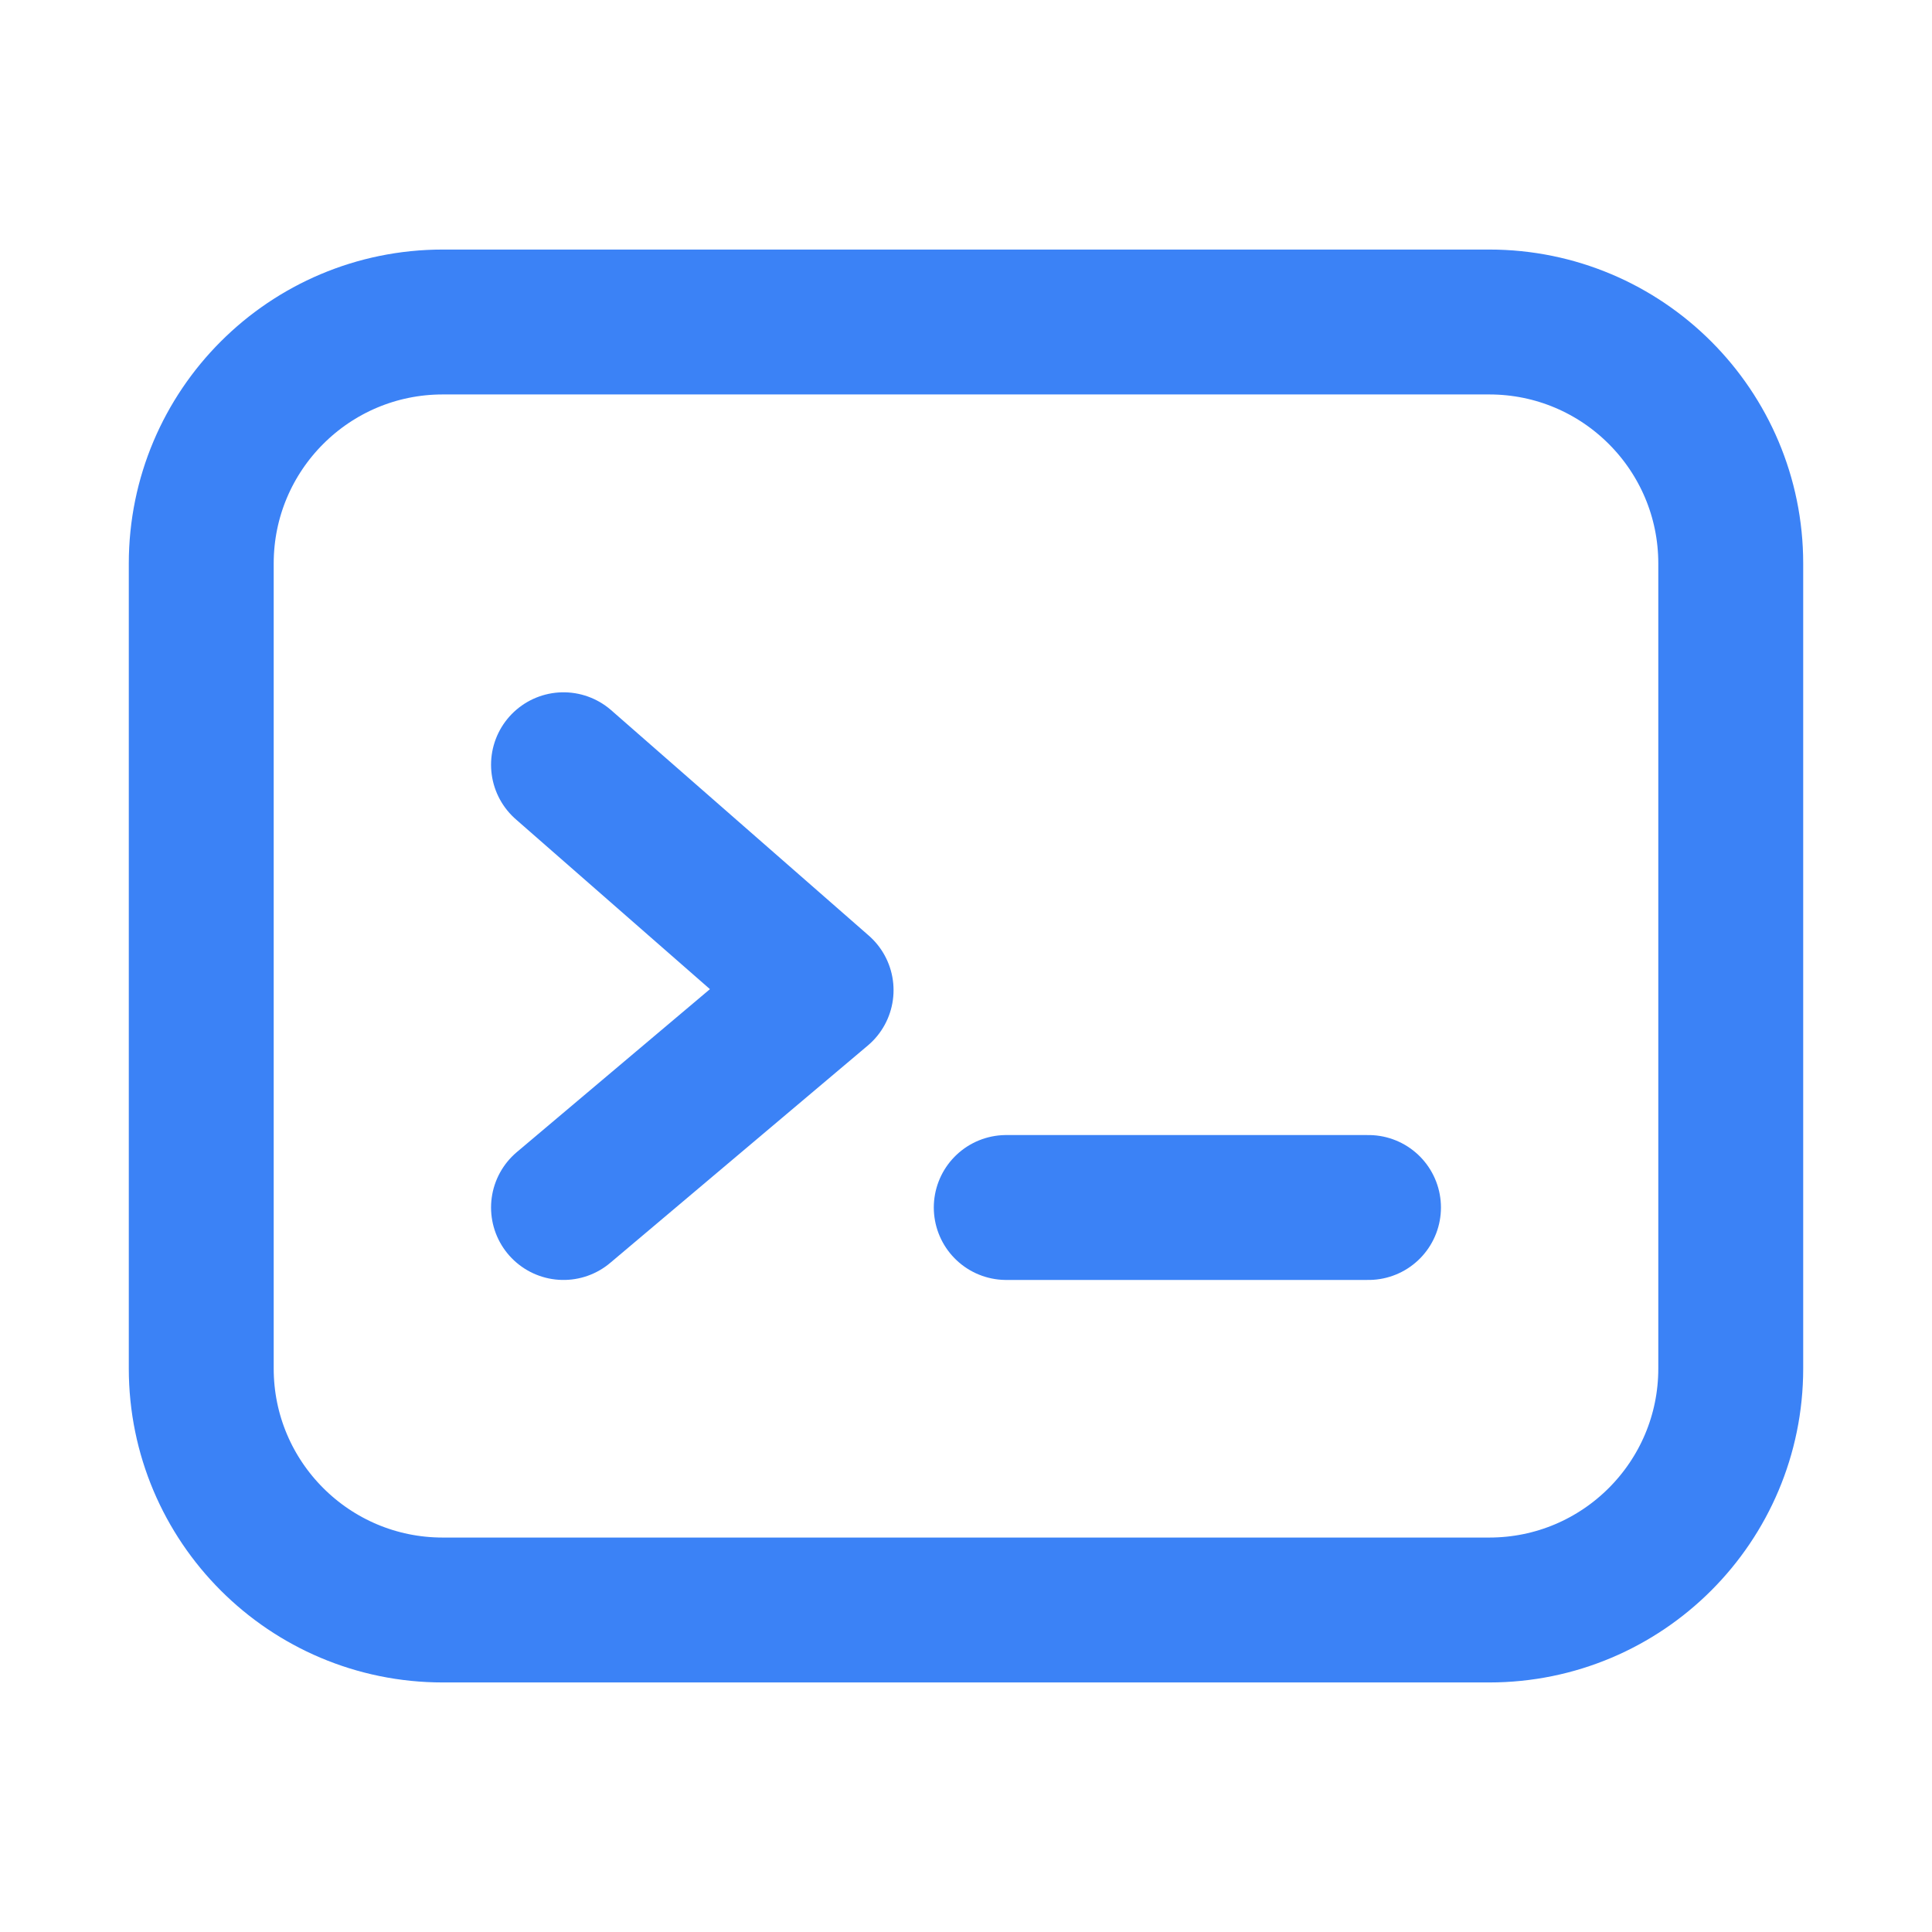
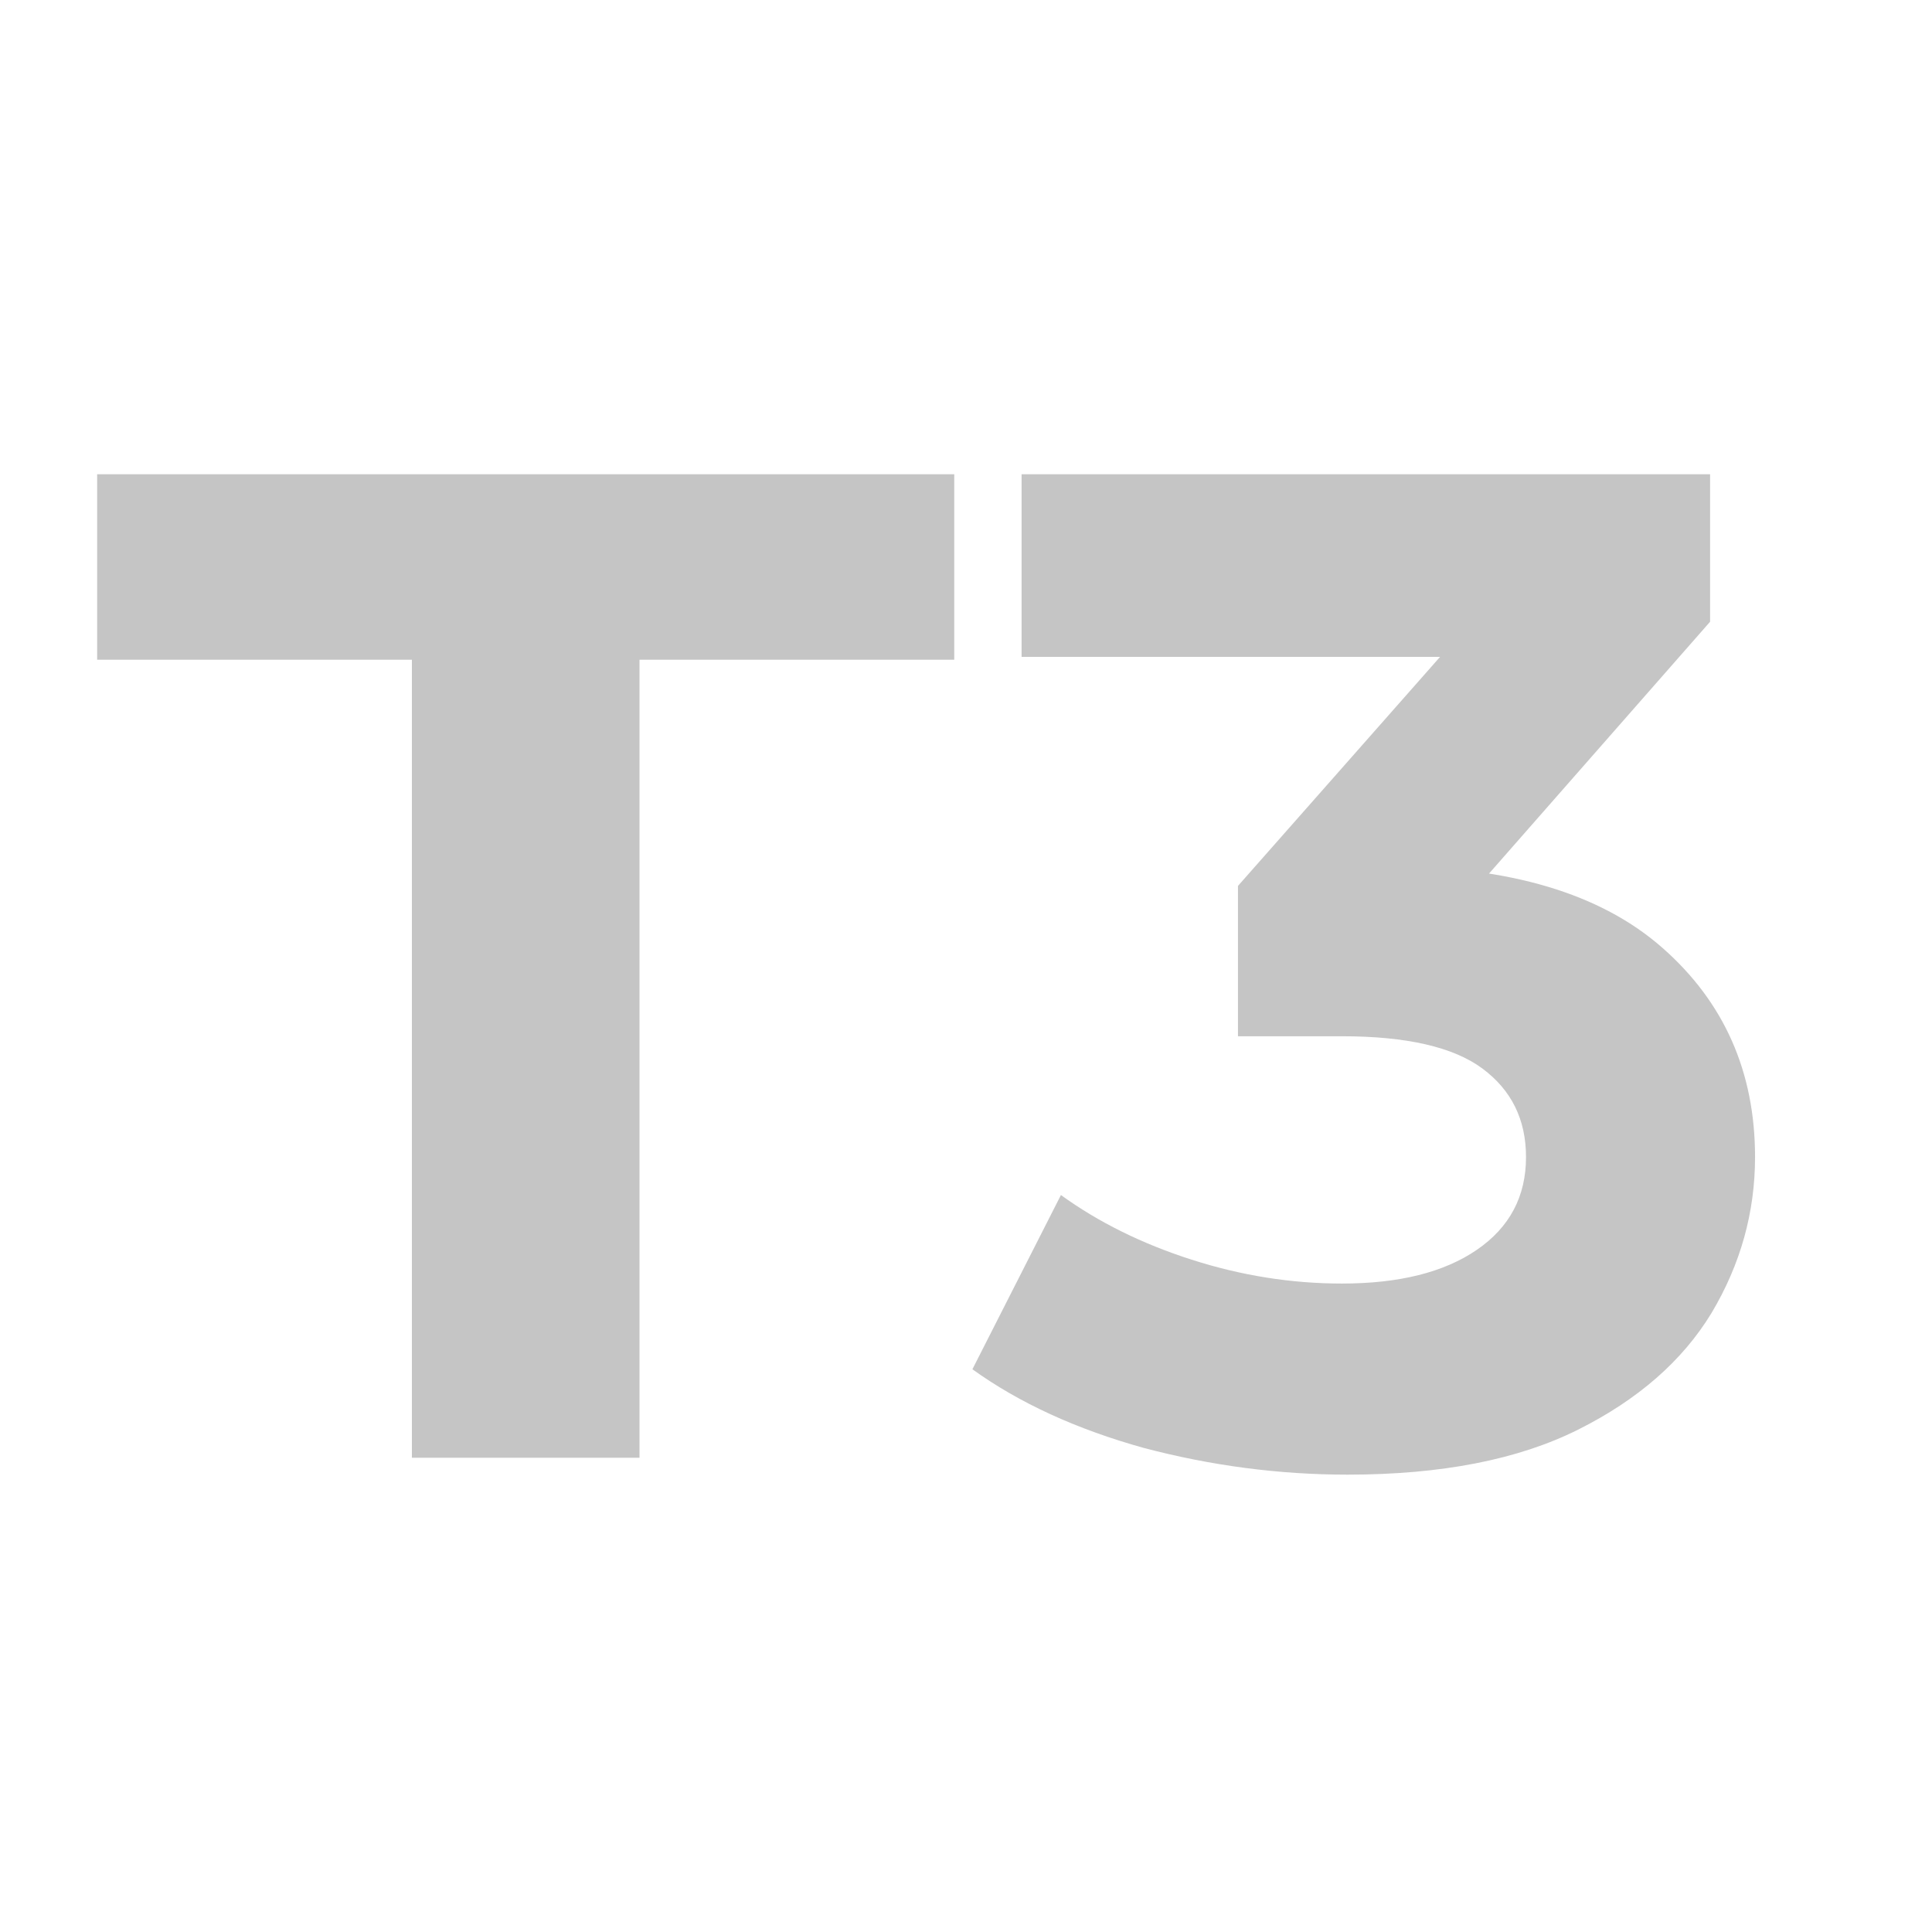
- <svg xmlns="http://www.w3.org/2000/svg" viewBox="0 0 24 24" fill="none" stroke="#3b82f6" stroke-width="1.8" stroke-linecap="round" stroke-linejoin="round">
-   <rect x="2.5" y="4" width="19" height="16" rx="3" />
-   <path d="M7 9.5l3.2 2.8L7 15" />
-   <path d="M12.5 15h4.5" />
+ <svg xmlns="http://www.w3.org/2000/svg" width="24" height="24" viewBox="10 10 110 110">
+   <path fill="#C5C5C5" d="M33.451 93V47.56H15.531V37H64.331V47.56H46.411V93H33.451ZM86.725 93.96C82.832 93.96 78.965 93.453 75.125 92.44C71.285 91.373 68.032 89.88 65.365 87.96L70.405 78.04C72.539 79.587 75.019 80.813 77.845 81.72C80.672 82.627 83.525 83.08 86.405 83.08C89.659 83.08 92.219 82.44 94.085 81.16C95.952 79.88 96.885 78.12 96.885 75.88C96.885 73.747 96.059 72.067 94.405 70.84C92.752 69.613 90.085 69 86.405 69H80.485V60.44L96.085 42.76L97.525 47.4H68.165V37H107.365V45.4L91.845 63.08L85.285 59.32H89.045C95.925 59.32 101.125 60.867 104.645 63.96C108.165 67.053 109.925 71.027 109.925 75.88C109.925 79.027 109.099 81.987 107.445 84.76C105.792 87.48 103.259 89.693 99.845 91.4C96.432 93.107 92.059 93.96 86.725 93.96Z" />
</svg>
